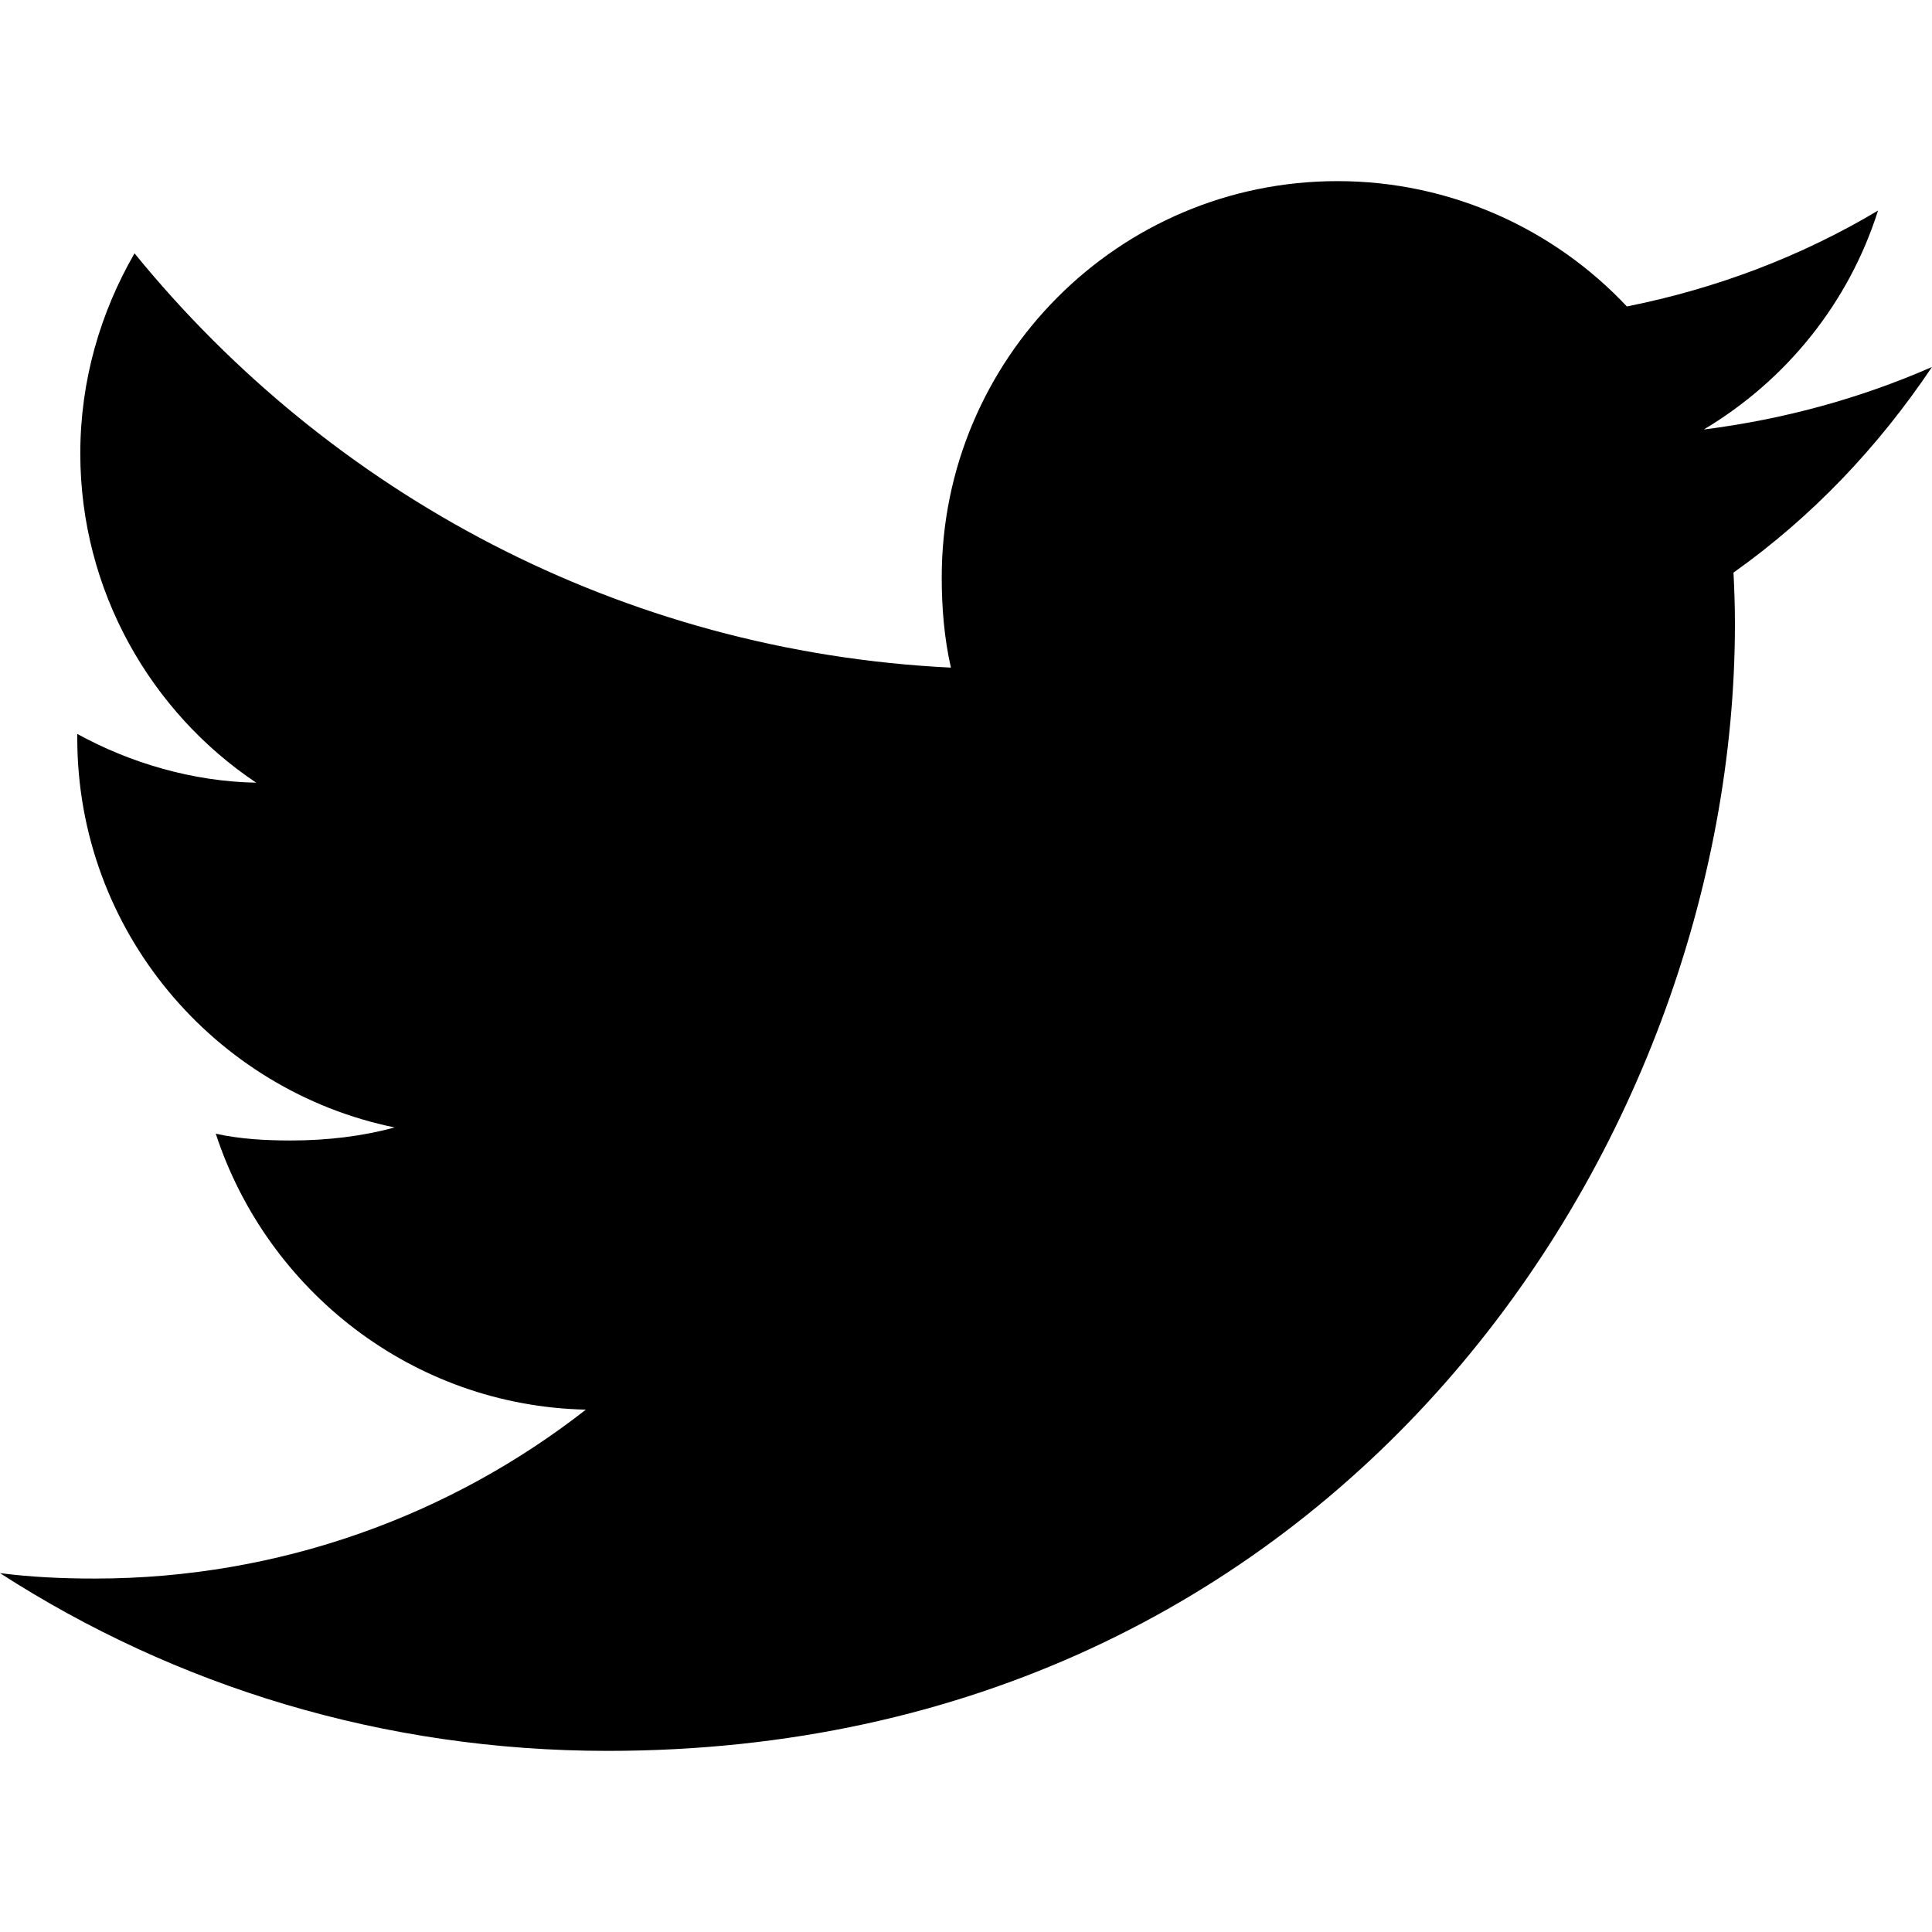
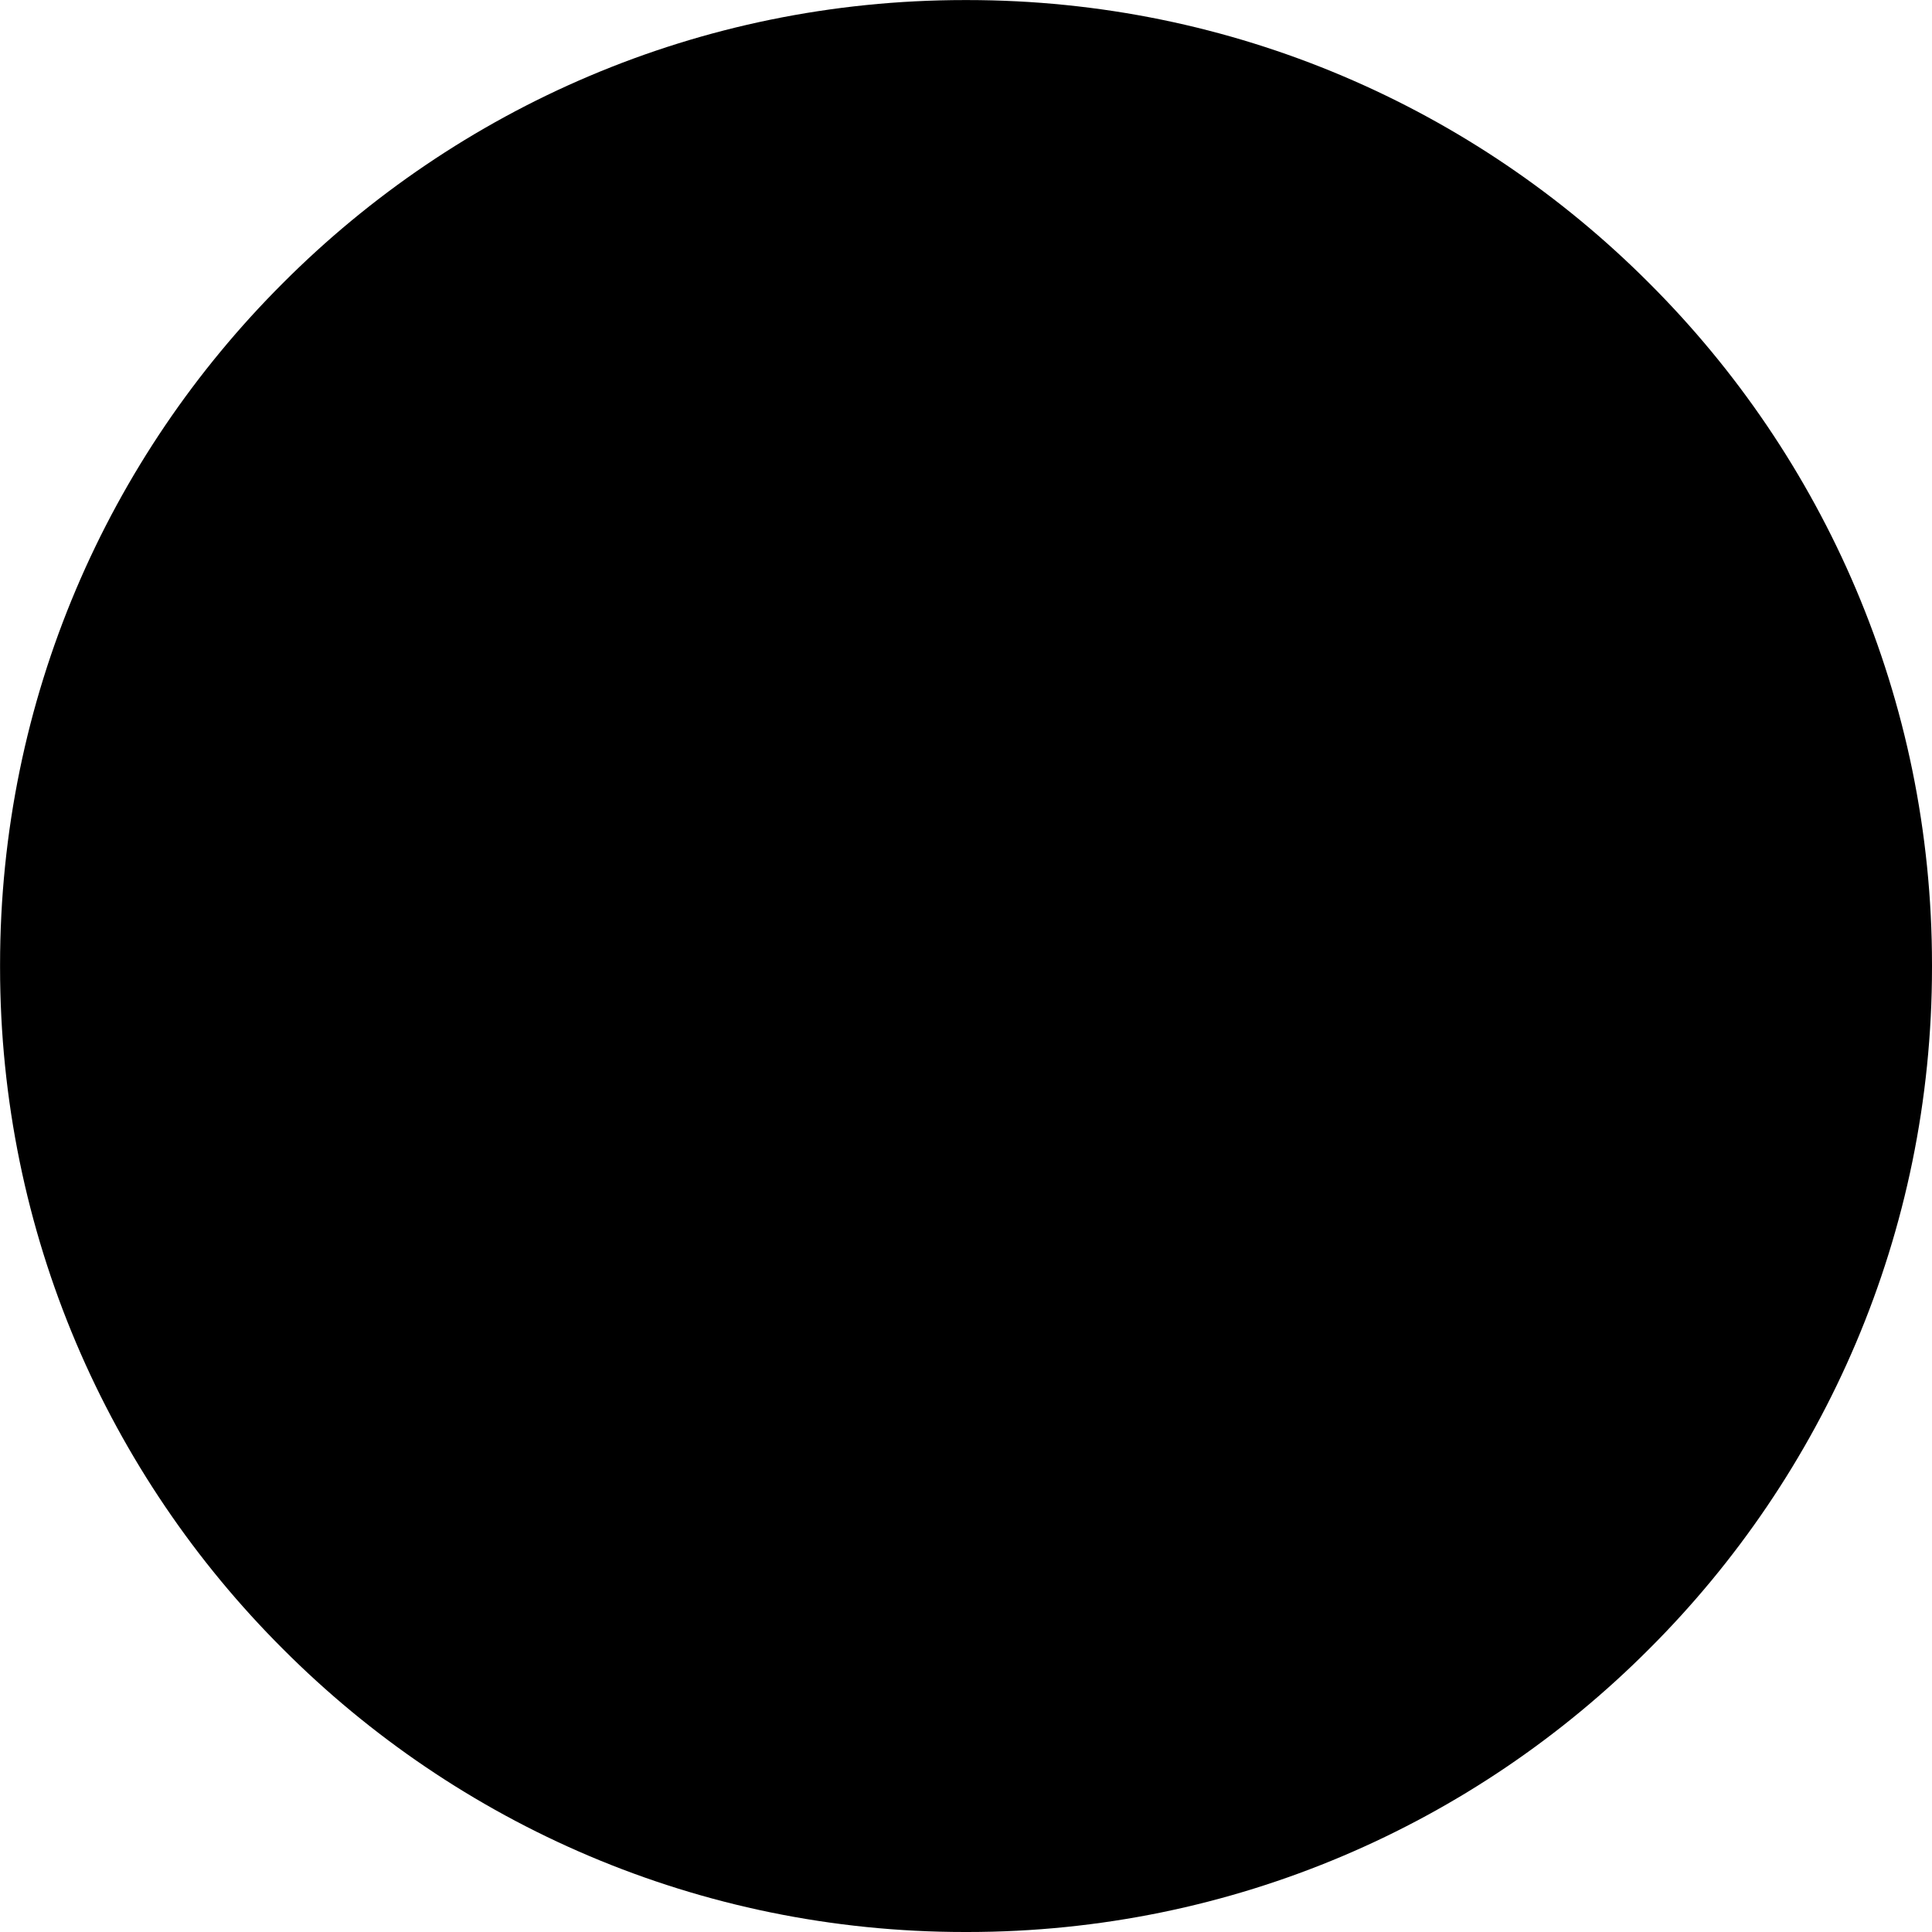
<svg xmlns="http://www.w3.org/2000/svg" version="1.1" width="32" height="32" viewBox="0 0 32 32">
-   <path d="M32 6.078c-1.19 0.522-2.458 0.868-3.78 1.036 1.36-0.812 2.398-2.088 2.886-3.626-1.268 0.756-2.668 1.29-4.16 1.588-1.204-1.282-2.92-2.076-4.792-2.076-3.632 0-6.556 2.948-6.556 6.562 0 0.52 0.044 1.020 0.152 1.496-5.454-0.266-10.28-2.88-13.522-6.862-0.566 0.982-0.898 2.106-0.898 3.316 0 2.272 1.17 4.286 2.914 5.452-1.054-0.020-2.088-0.326-2.964-0.808 0 0.020 0 0.046 0 0.072 0 3.188 2.274 5.836 5.256 6.446-0.534 0.146-1.116 0.216-1.72 0.216-0.42 0-0.844-0.024-1.242-0.112 0.85 2.598 3.262 4.508 6.13 4.57-2.232 1.746-5.066 2.798-8.134 2.798-0.538 0-1.054-0.024-1.57-0.090 2.906 1.874 6.35 2.944 10.064 2.944 12.072 0 18.672-10 18.672-18.668 0-0.29-0.010-0.57-0.024-0.848 1.302-0.924 2.396-2.078 3.288-3.406z" />
+   <path d="M32 16c0 0.006 0 0.013 0 0.020 0 4.412-1.791 8.405-4.686 11.293l-0 0c-2.888 2.895-6.881 4.687-11.293 4.687-0.007 0-0.014 0-0.021 0h0.001c-0.006 0-0.013 0-0.020 0-4.412 0-8.405-1.791-11.293-4.686l-0-0c-2.895-2.888-4.687-6.881-4.687-11.293 0-0.007 0-0.014 0-0.021v0.001c0-0.006 0-0.013 0-0.020 0-4.412 1.791-8.405 4.686-11.293l0-0c2.888-2.895 6.881-4.687 11.293-4.687 0.007 0 0.014 0 0.021 0h-0.001c0.006 0 0.013 0 0.020 0 4.412 0 8.405 1.791 11.293 4.686l0 0c2.895 2.888 4.687 6.881 4.687 11.293 0 0.007 0 0.014 0 0.021v-0.001z" />
+   <path d="M23.273 11.49c-0.5 0.224-1.080 0.39-1.688 0.467l-0.031 0.003c0.618-0.371 1.083-0.945 1.306-1.627l0.006-0.021c-0.544 0.328-1.178 0.579-1.853 0.715l-0.038 0.006c-0.545-0.582-1.319-0.945-2.177-0.945-1.646 0-2.981 1.335-2.981 2.981 0 0.001 0 0.002 0 0.003v-0c0 0.236 0.020 0.464 0.070 0.68-2.479-0.121-4.673-1.309-6.147-3.119-0.256 0.432-0.407 0.952-0.407 1.508v0c0 1.033 0.531 1.948 1.324 2.478-0.496-0.014-0.958-0.148-1.362-0.375l0.015 0.008v0.033c0.001 1.439 1.017 2.64 2.37 2.927l0.020 0.003c-0.227 0.062-0.487 0.098-0.756 0.098-0.009 0-0.018-0-0.028-0h0.001c-0.014 0-0.030 0-0.047 0-0.183 0-0.362-0.019-0.534-0.054l0.017 0.003c0.386 1.181 1.483 2.049 2.786 2.078-1.006 0.793-2.292 1.271-3.69 1.271-0.003 0-0.005 0-0.008 0h0c-0.012 0-0.026 0-0.039 0-0.238 0-0.472-0.015-0.701-0.044l0.027 0.003c1.285 0.839 2.858 1.338 4.547 1.338 0.010 0 0.019-0 0.029-0h-0.002c5.487 0 8.487-4.545 8.487-8.486 0-0.131-0.004-0.259-0.011-0.385 0.59-0.425 1.087-0.938 1.481-1.526l0.014-0.021z" />
</svg>
